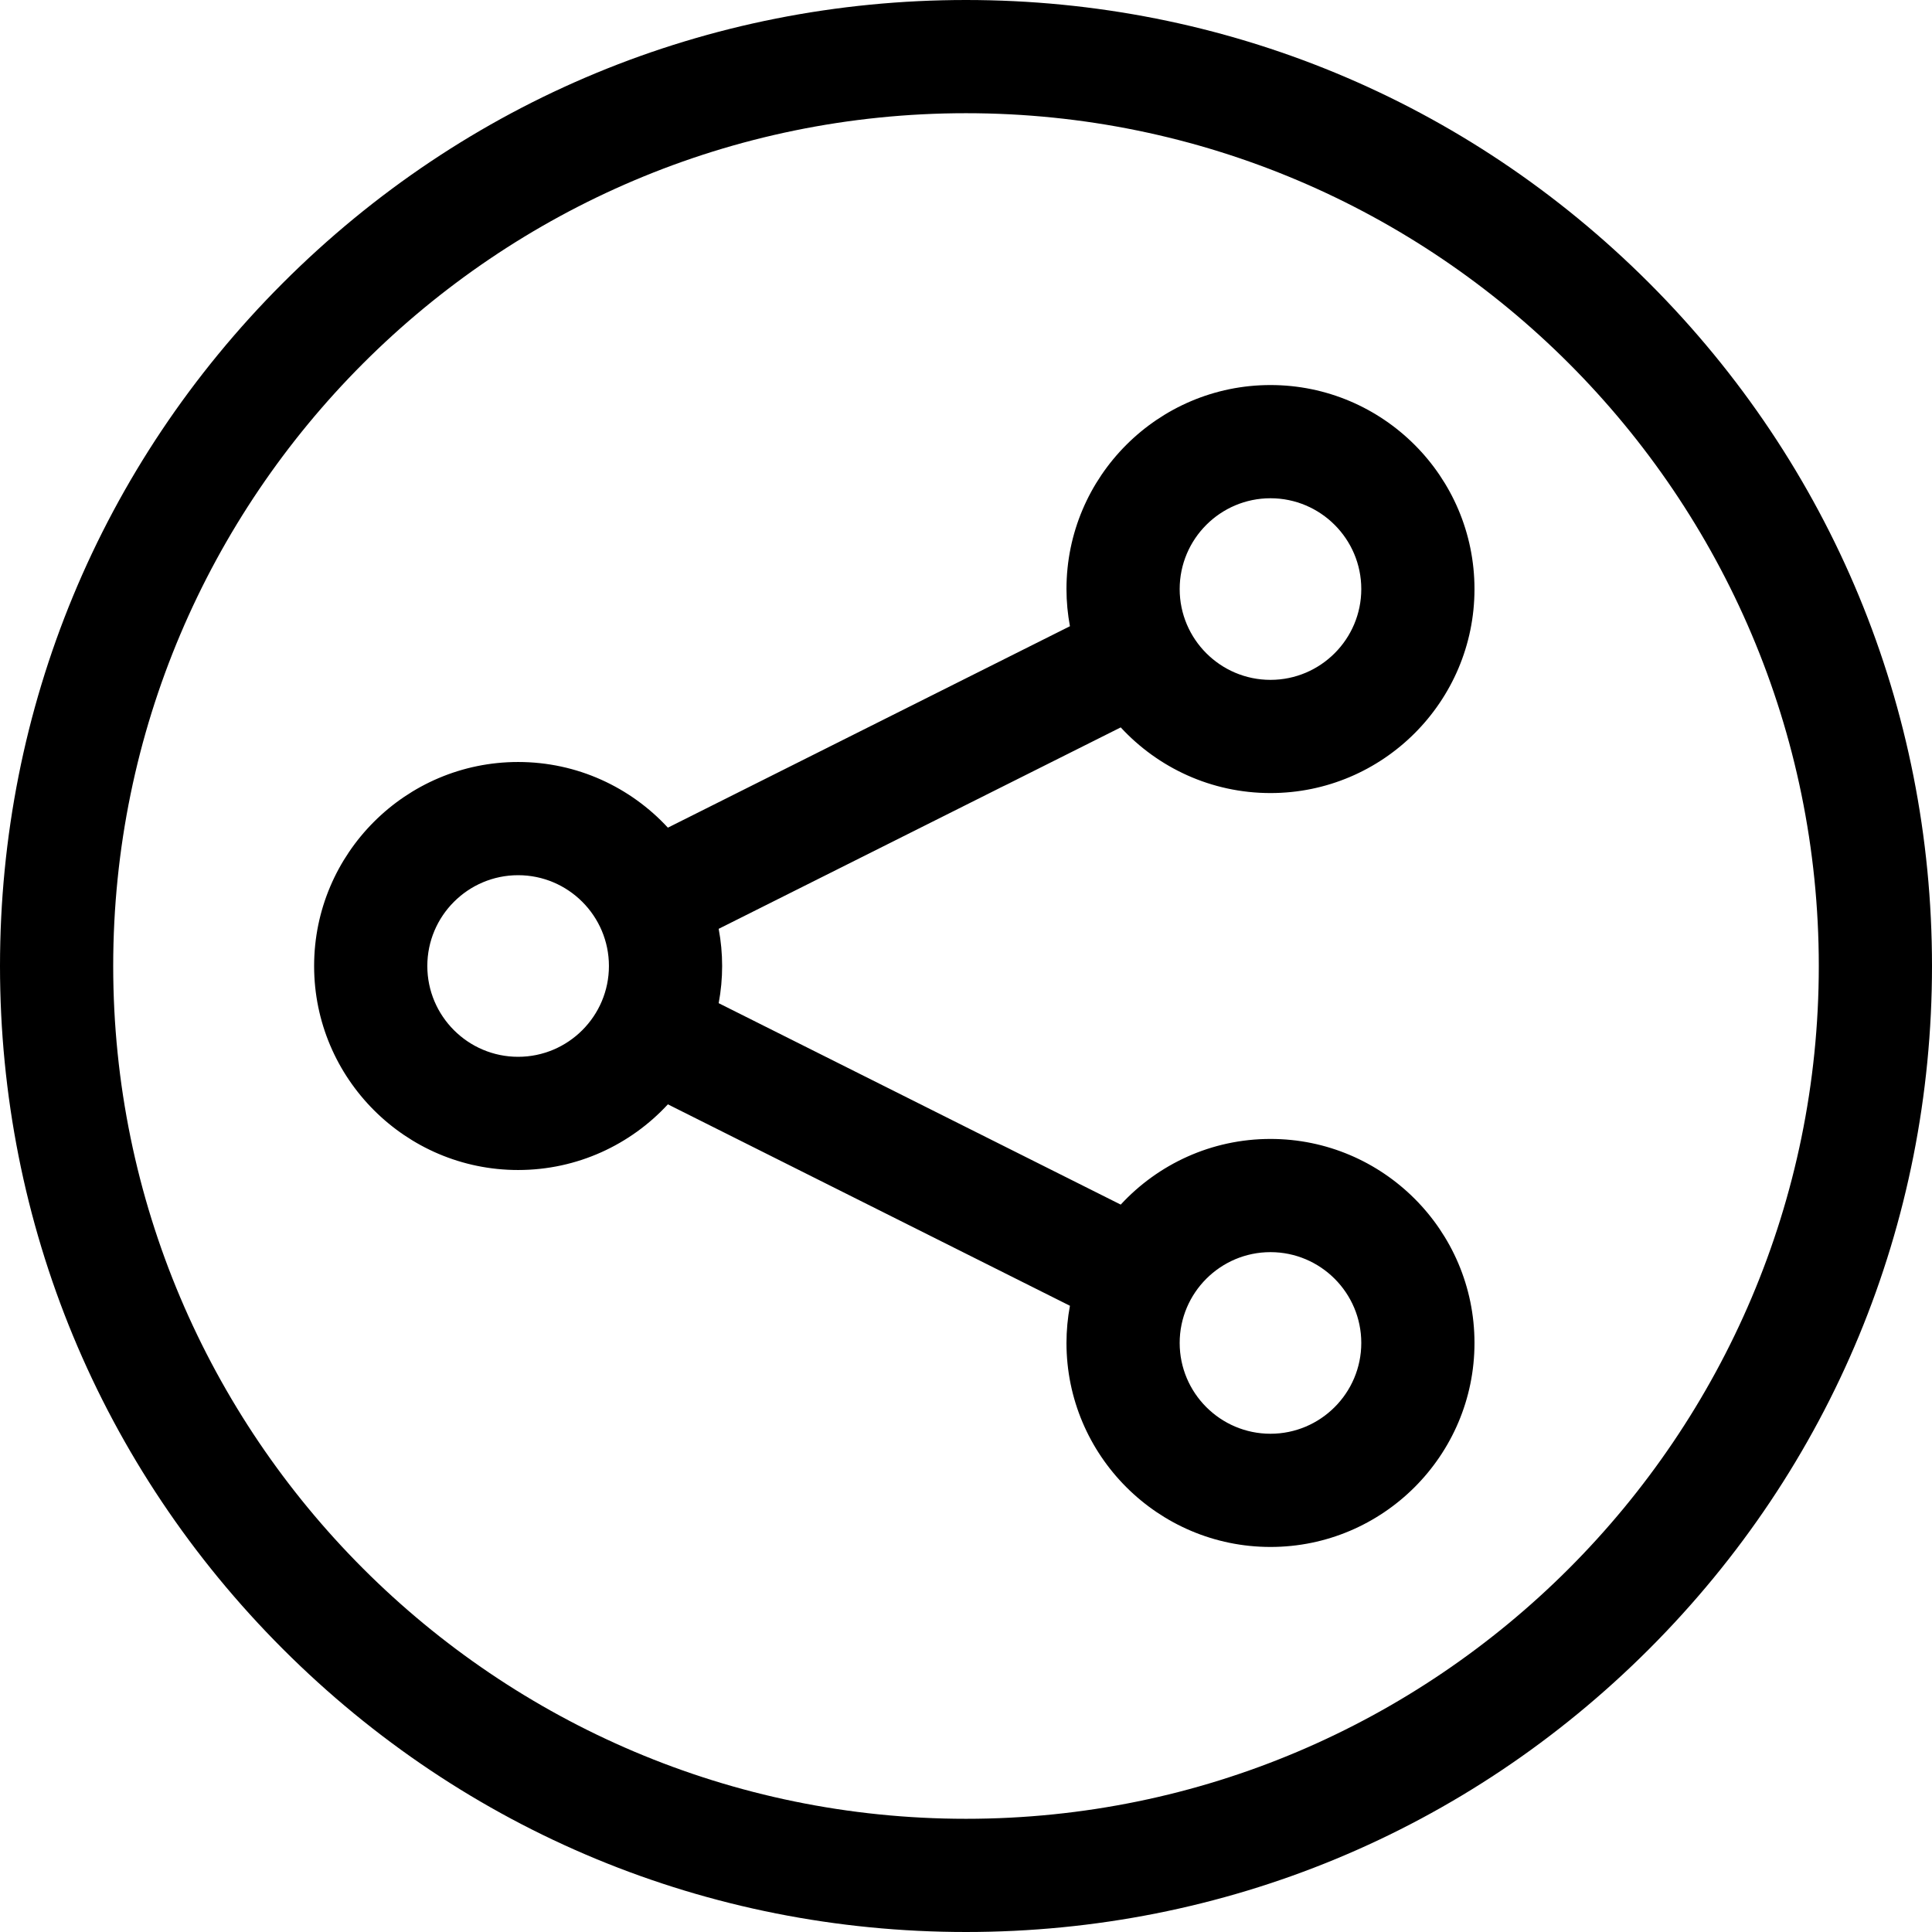
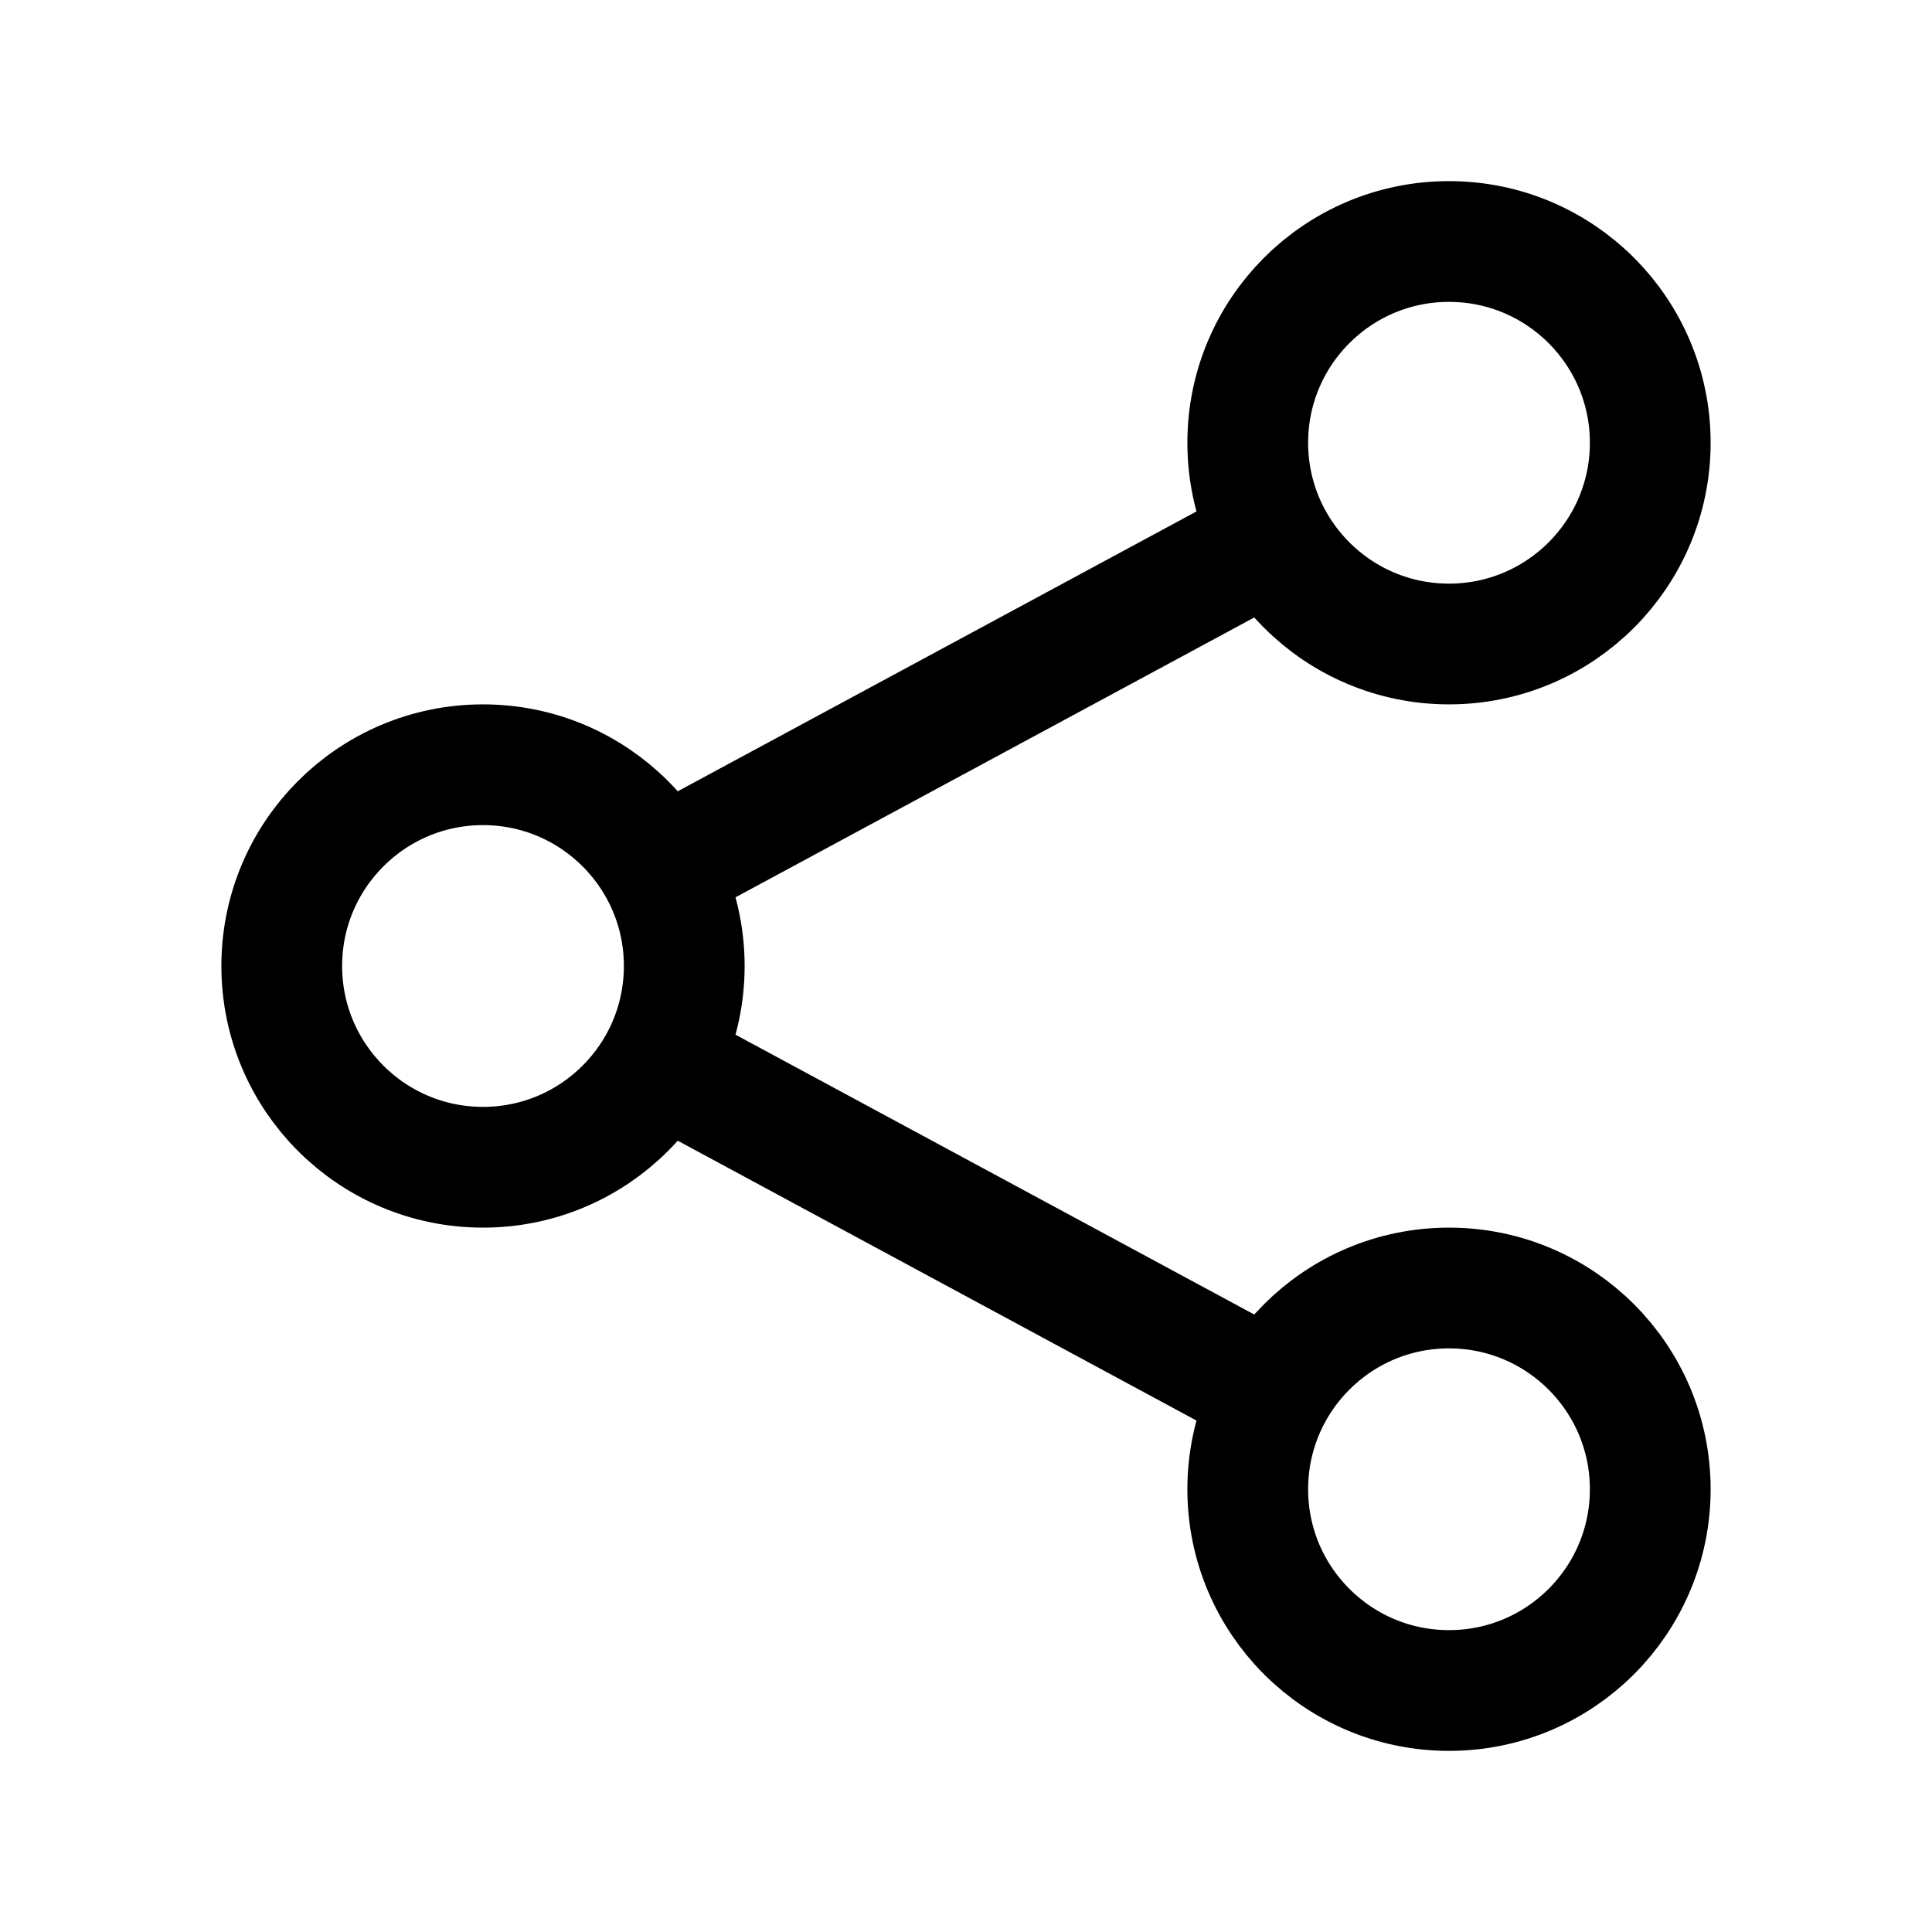
- <svg xmlns="http://www.w3.org/2000/svg" fill="currentColor" viewBox="0 0 512 512">
-   <path d="M336.691 210.17c29.811 0 54.063-24.253 54.063-54.064s-24.253-54.064-54.063-54.064-54.064 24.253-54.064 54.064c0 3.365.324 6.654.916 9.851l-106.546 53.381c-9.884-10.692-24.014-17.402-39.688-17.402-29.811 0-54.064 24.253-54.064 54.064s24.253 54.064 54.064 54.064c15.673 0 29.804-6.71 39.688-17.402l106.546 53.381a54 54 0 0 0-.916 9.851c0 29.811 24.253 54.064 54.064 54.064s54.063-24.253 54.063-54.064-24.253-54.064-54.063-54.064c-15.674 0-29.805 6.711-39.688 17.402l-106.546-53.381a53.4 53.4 0 0 0 0-19.701l106.546-53.381c9.883 10.691 24.014 17.401 39.688 17.401m0 121.66c13.269 0 24.063 10.795 24.063 24.064s-10.795 24.064-24.063 24.064-24.064-10.795-24.064-24.064 10.795-24.064 24.064-24.064m-199.382-51.766c-13.269 0-24.064-10.795-24.064-24.064s10.795-24.064 24.064-24.064 24.063 10.795 24.063 24.064-10.794 24.064-24.063 24.064m199.382-148.022c13.269 0 24.063 10.795 24.063 24.064s-10.795 24.064-24.063 24.064-24.064-10.795-24.064-24.064 10.795-24.064 24.064-24.064M437.02 74.98C388.667 26.629 324.38 0 256 0S123.333 26.629 74.98 74.98 0 187.62 0 256s26.629 132.667 74.98 181.02S187.62 512 256 512s132.667-26.629 181.02-74.98S512 324.38 512 256s-26.629-132.667-74.98-181.02M256 482C131.383 482 30 380.617 30 256S131.383 30 256 30s226 101.383 226 226-101.383 226-226 226" />
+ <svg xmlns="http://www.w3.org/2000/svg" viewBox="0 0 24 24" fill="none" stroke="currentColor" stroke-width="1.5" stroke-linecap="round" stroke-linejoin="round">
+   <circle cx="18" cy="5.5" r="2.5" />
+   <circle cx="6" cy="12" r="2.5" />
+   <circle cx="18" cy="18.5" r="2.5" />
+   <path d="M8.2 10.8l7.6-4.1M8.2 13.2l7.6 4.1" />
</svg>
